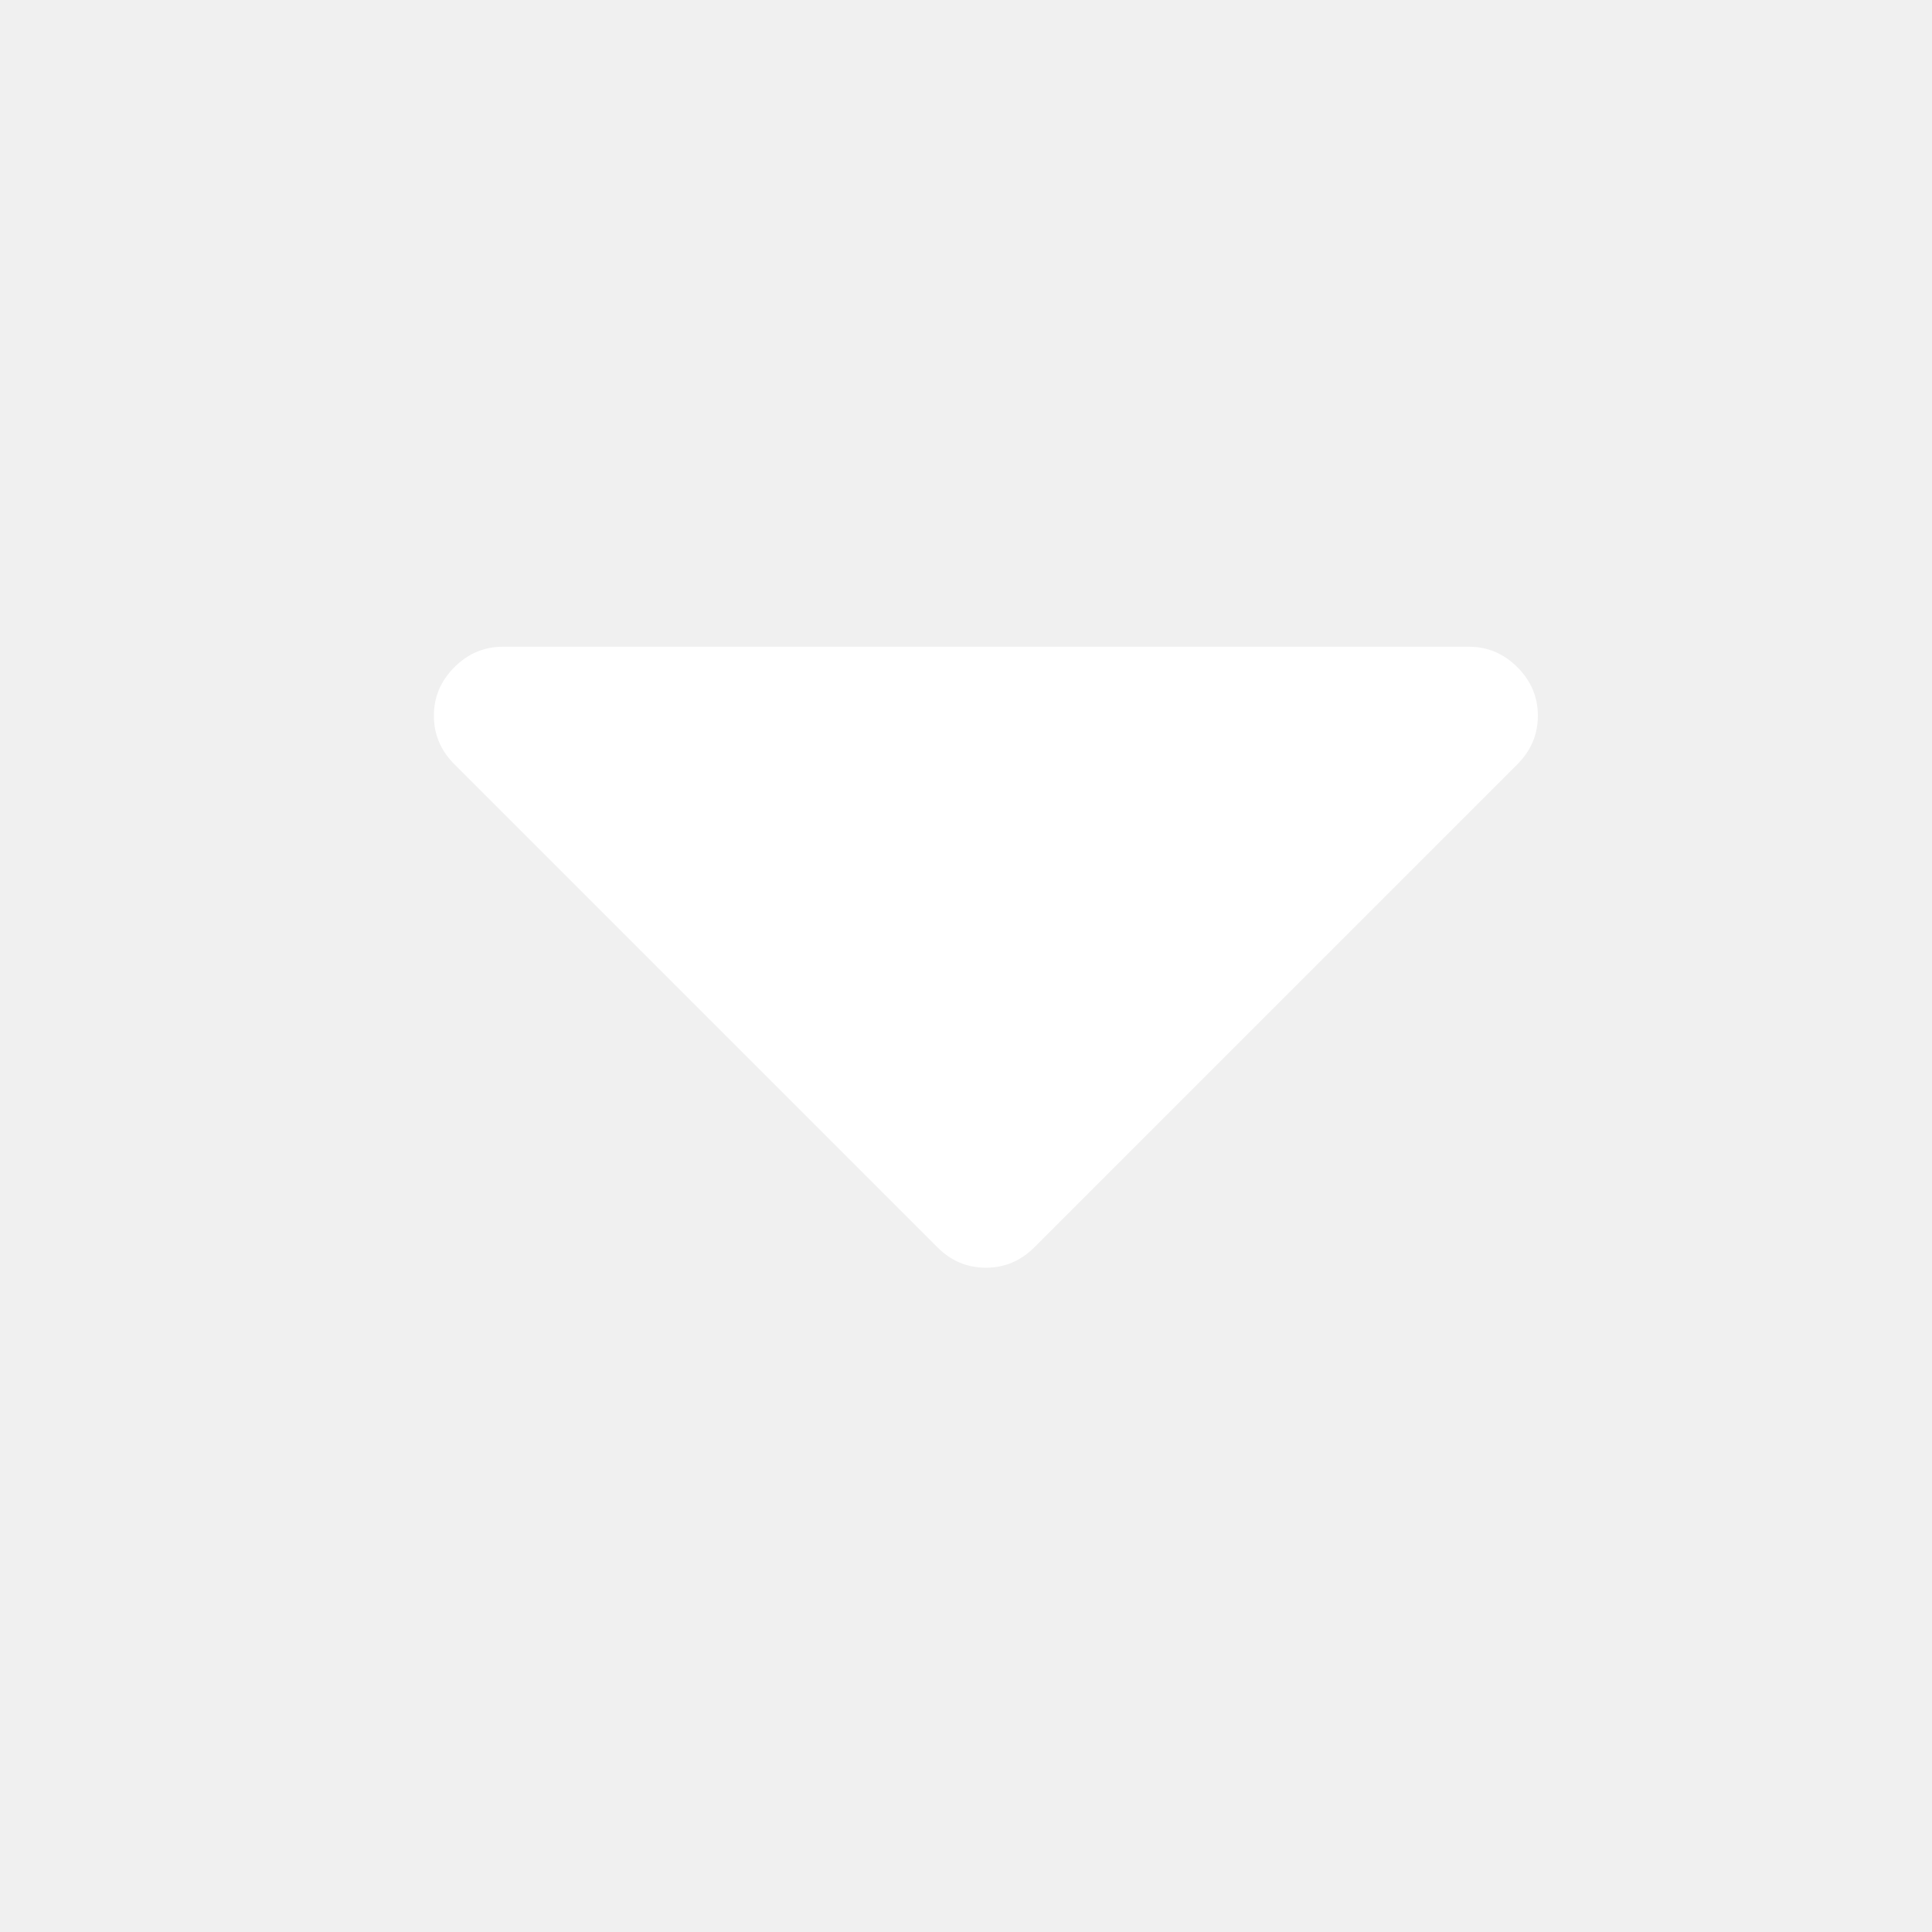
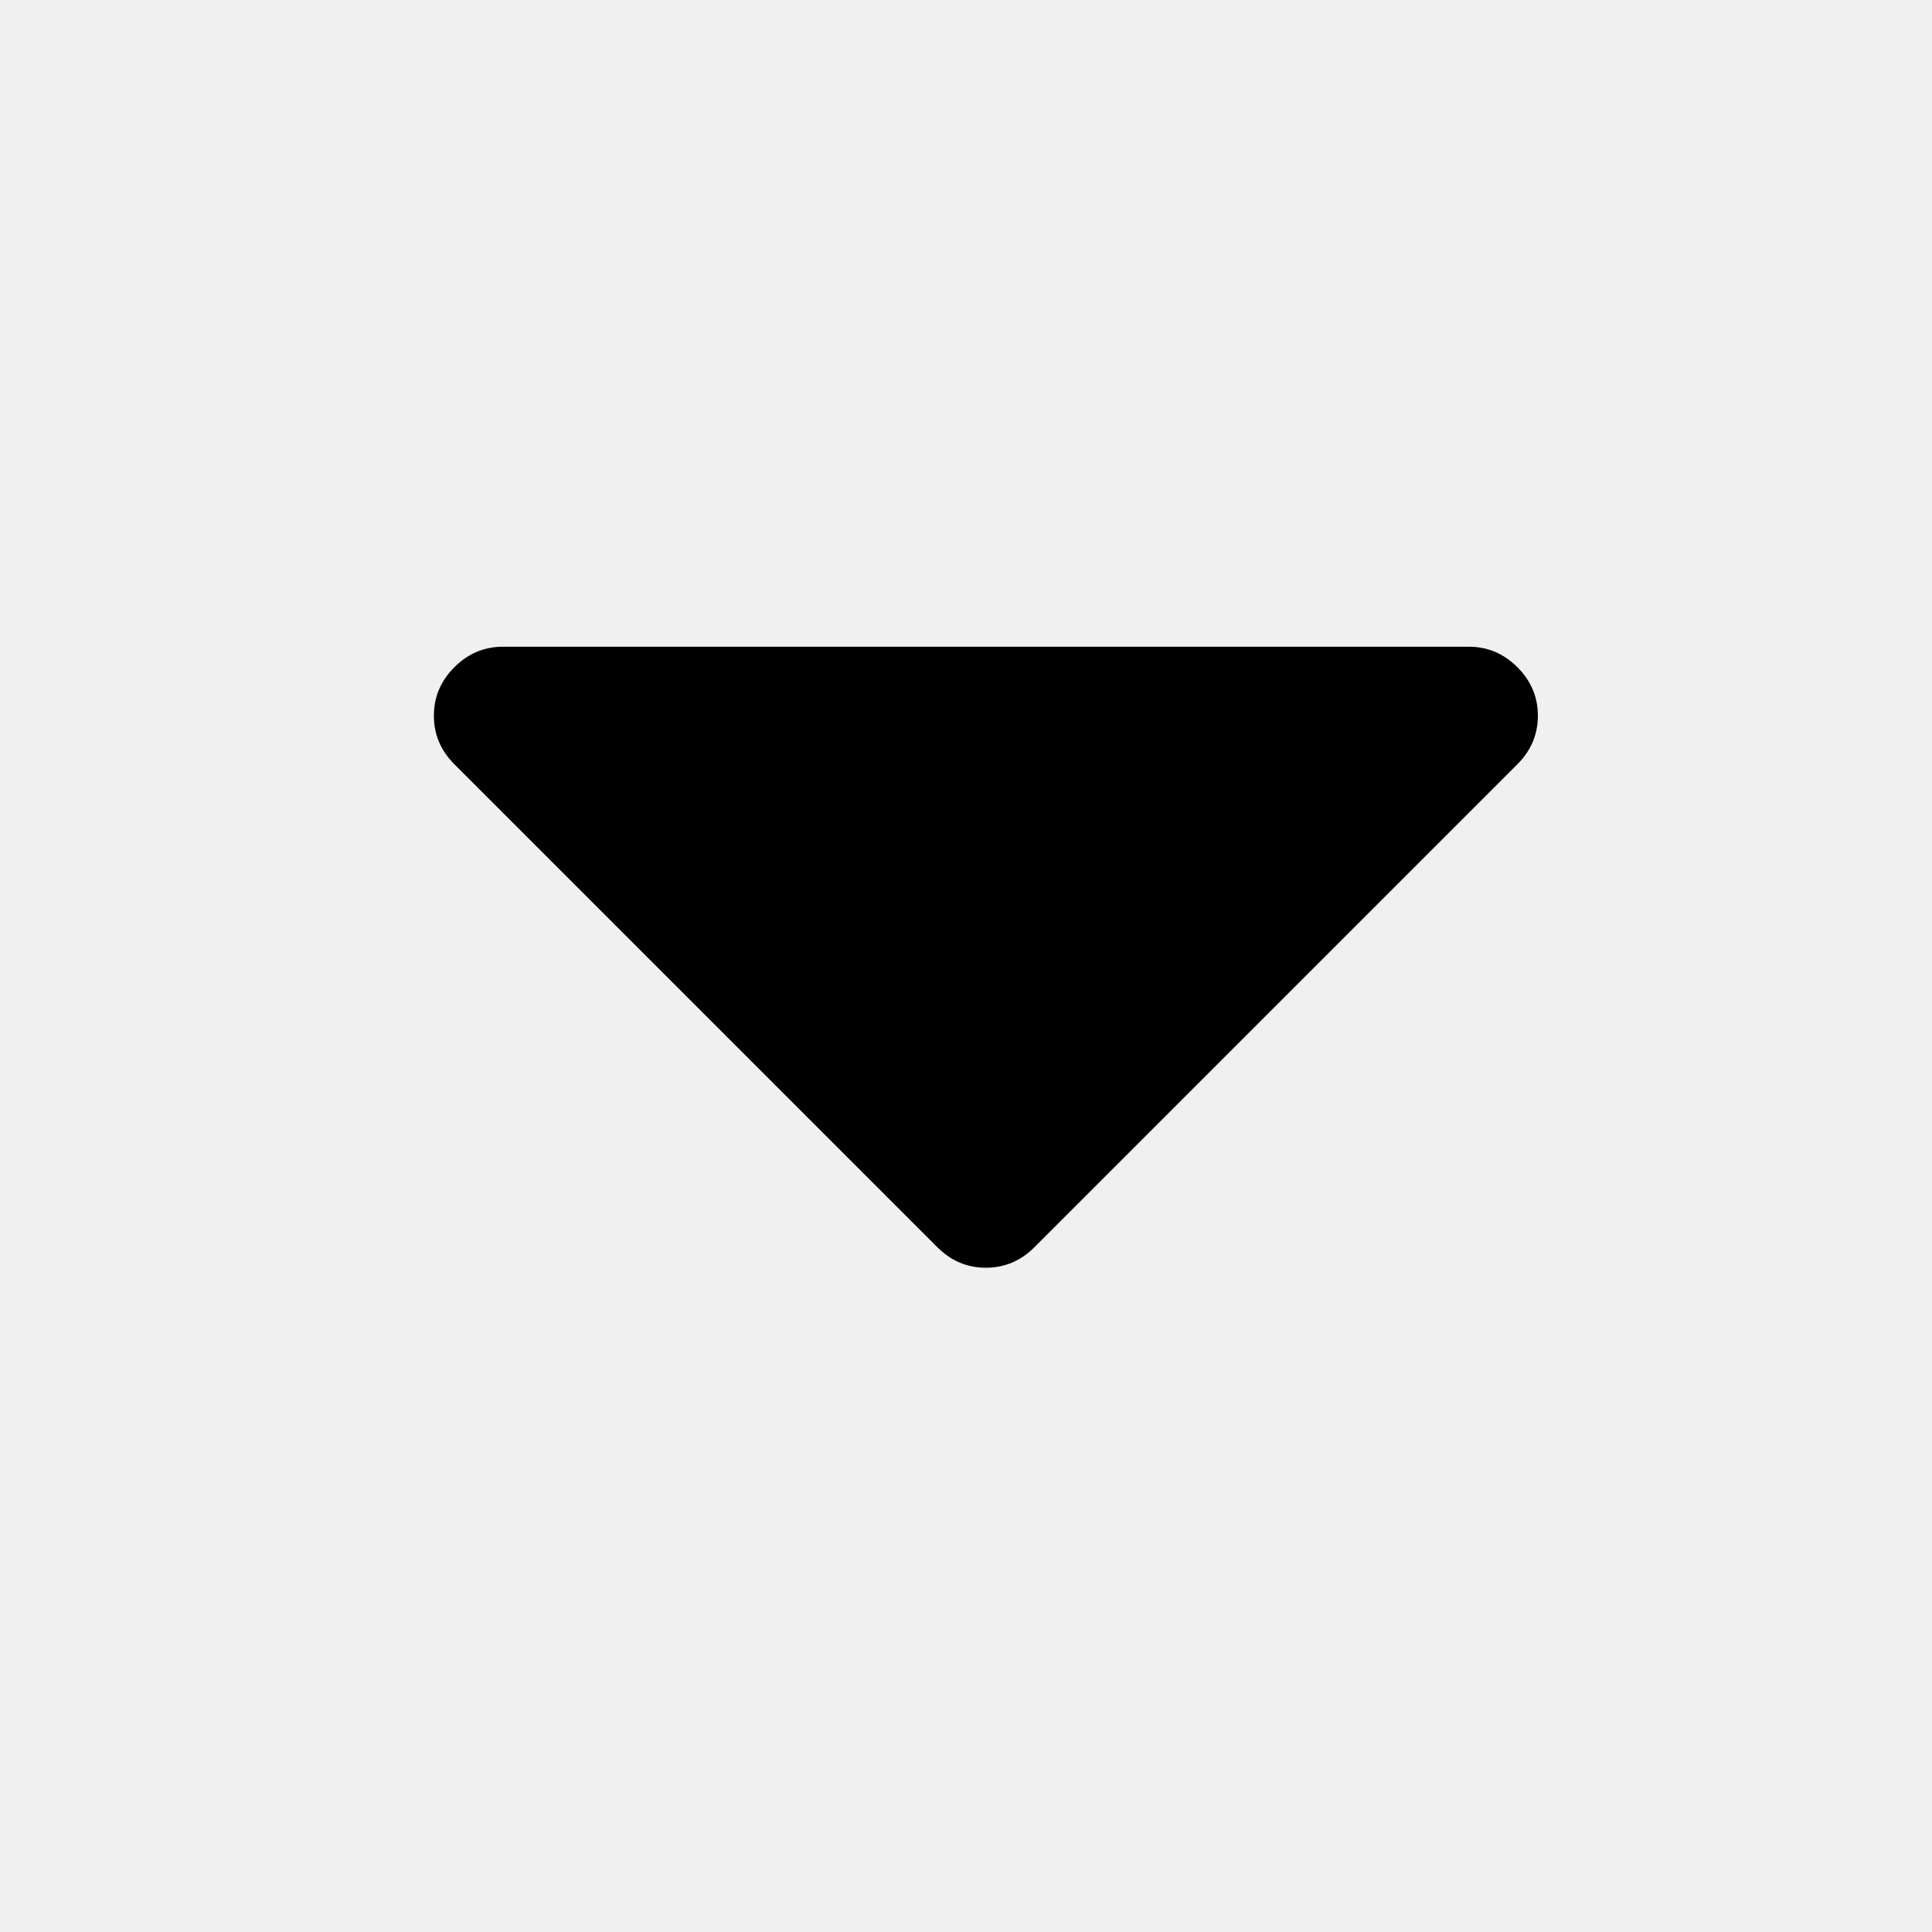
<svg xmlns="http://www.w3.org/2000/svg" viewBox="0 -256 1792 1792" id="svg2989" version="1.1" width="100%" height="100%">
  <defs id="defs2997" />
-   <g transform="matrix(1,0,0,-1,402.4407,1239.864)" id="g2991" style="fill:#ffffff">
-     <path d="m 1024,832 q 0,-26 -19,-45 L 557,339 q -19,-19 -45,-19 -26,0 -45,19 L 19,787 q -19,19 -19,45 0,26 19,45 19,19 45,19 h 896 q 26,0 45,-19 19,-19 19,-45 z" id="path2993" style="fill:#ffffff" />
+   <g transform="matrix(1,0,0,-1,402.4407,1239.864)" id="g2991" style="fill:#000">
+     <path d="m 1024,832 q 0,-26 -19,-45 L 557,339 q -19,-19 -45,-19 -26,0 -45,19 L 19,787 q -19,19 -19,45 0,26 19,45 19,19 45,19 h 896 q 26,0 45,-19 19,-19 19,-45 z" id="path2993" style="fill:#000" />
  </g>
</svg>
